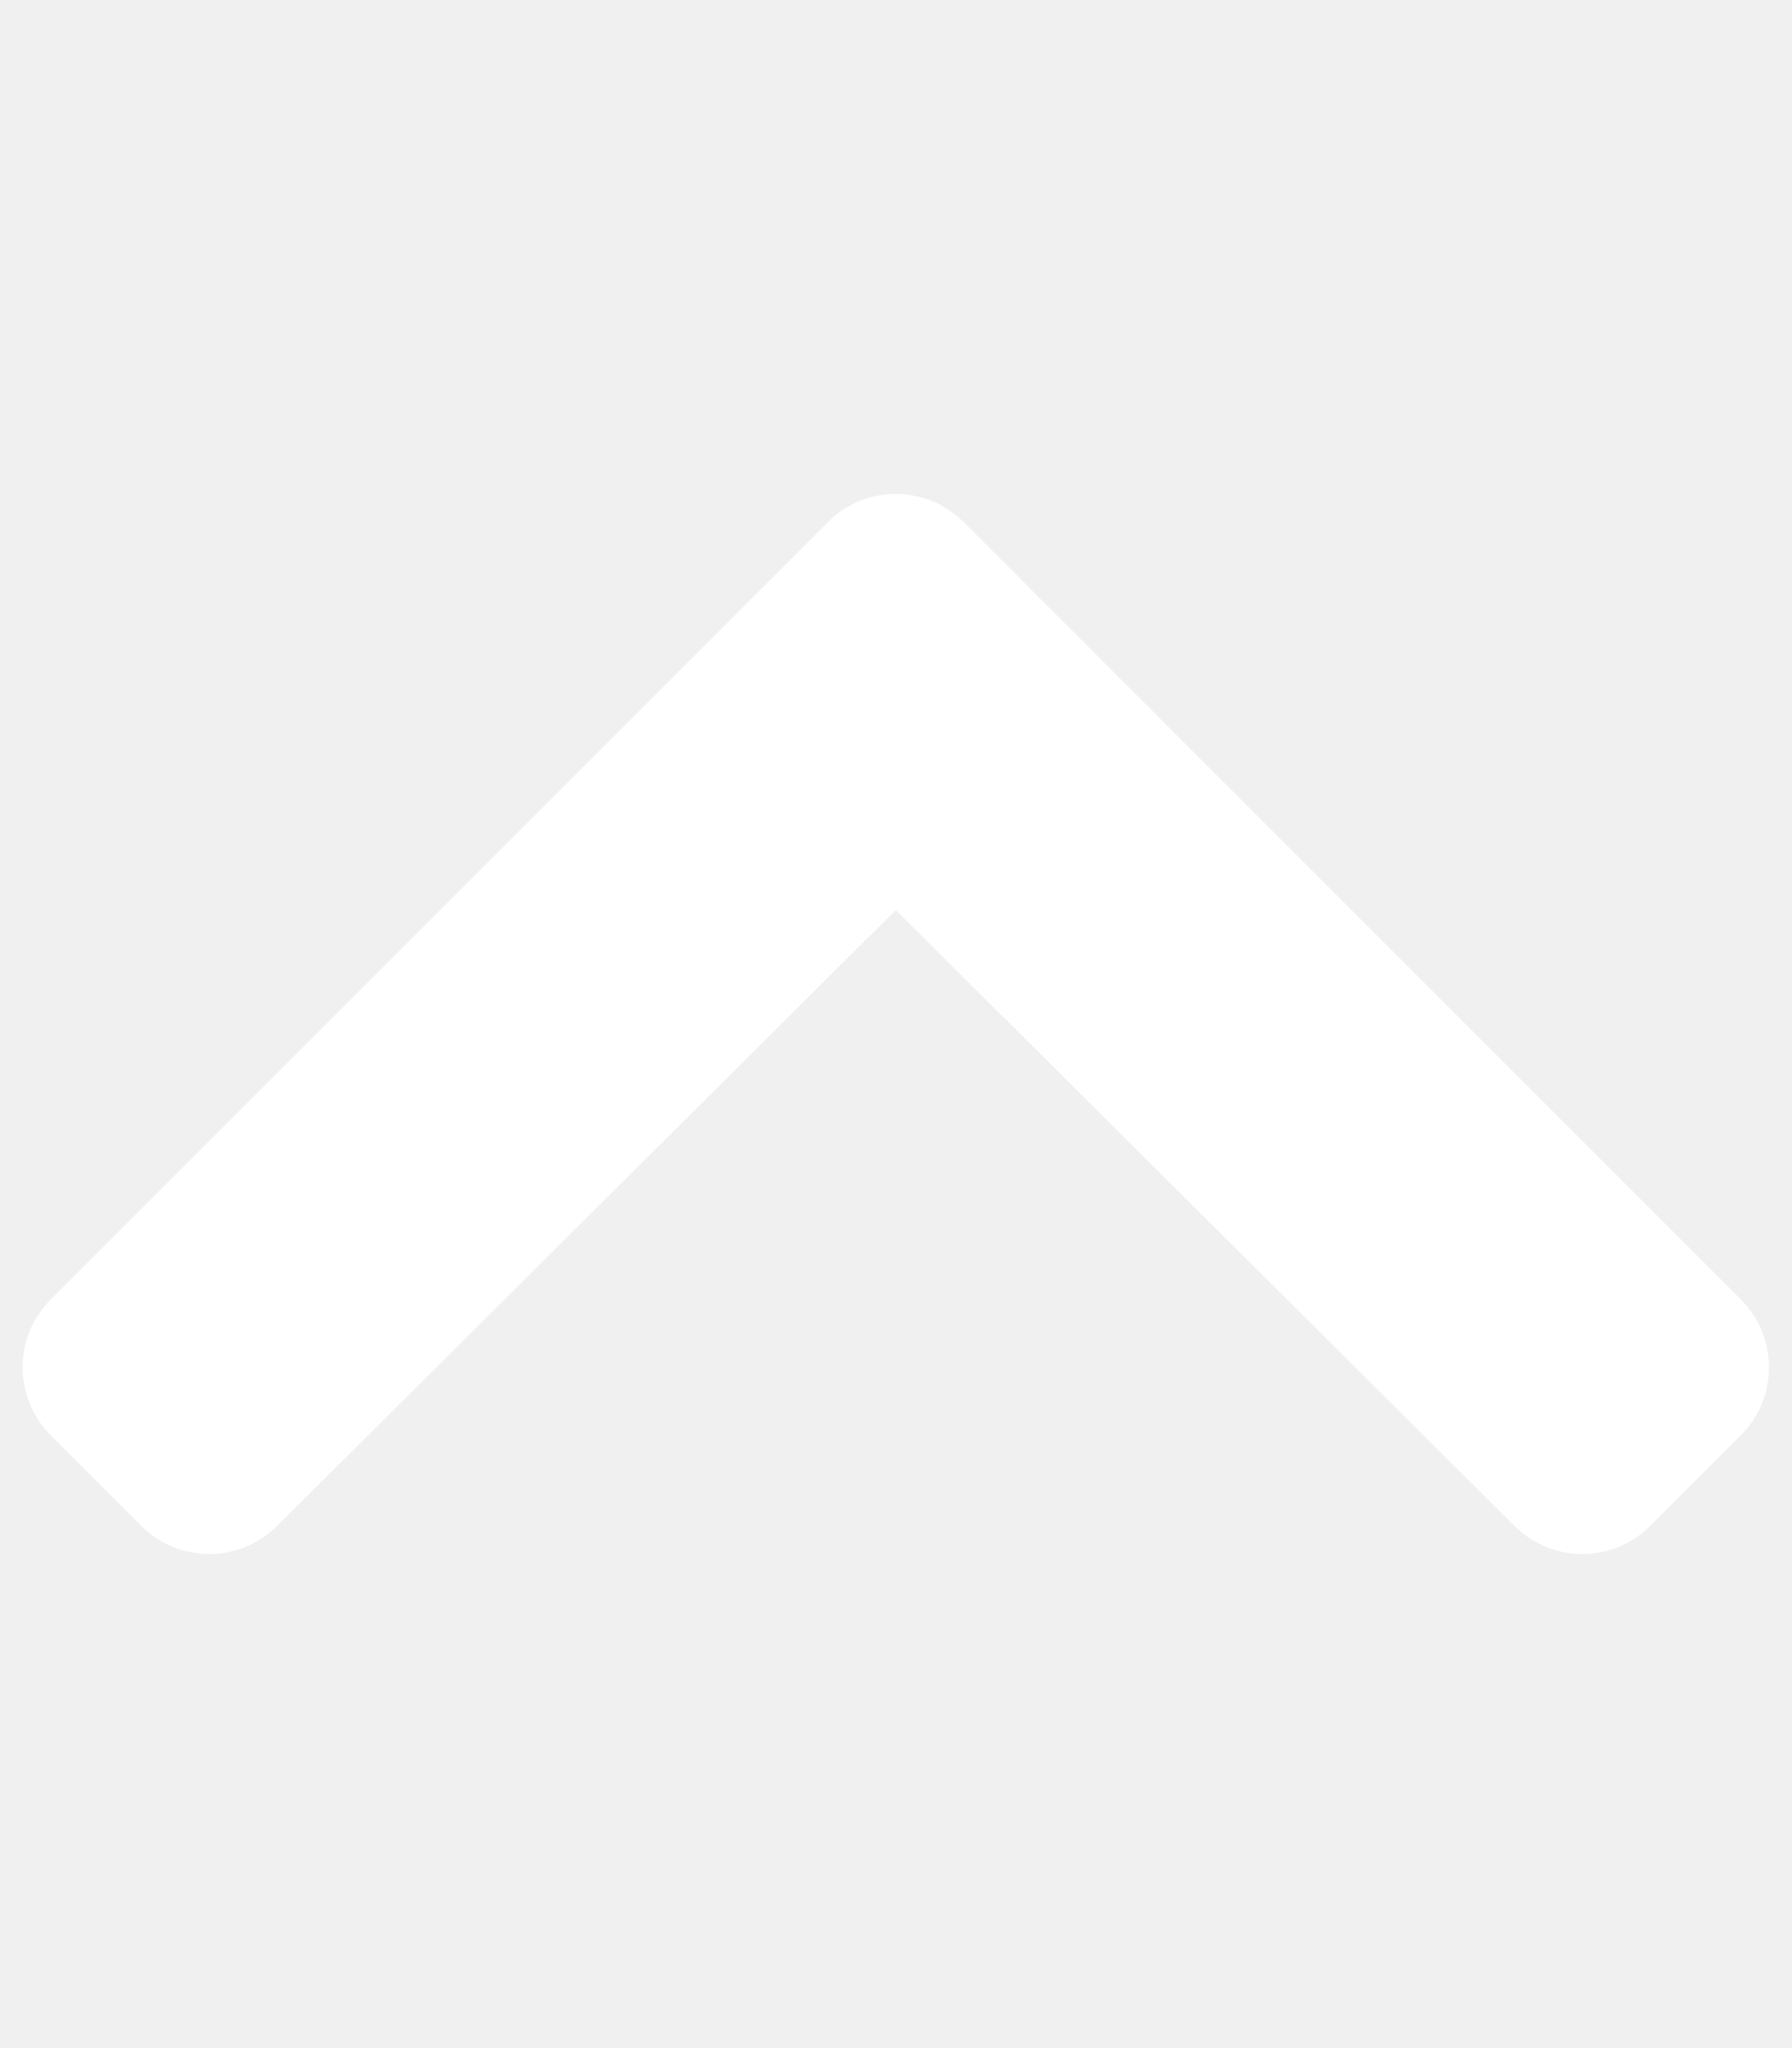
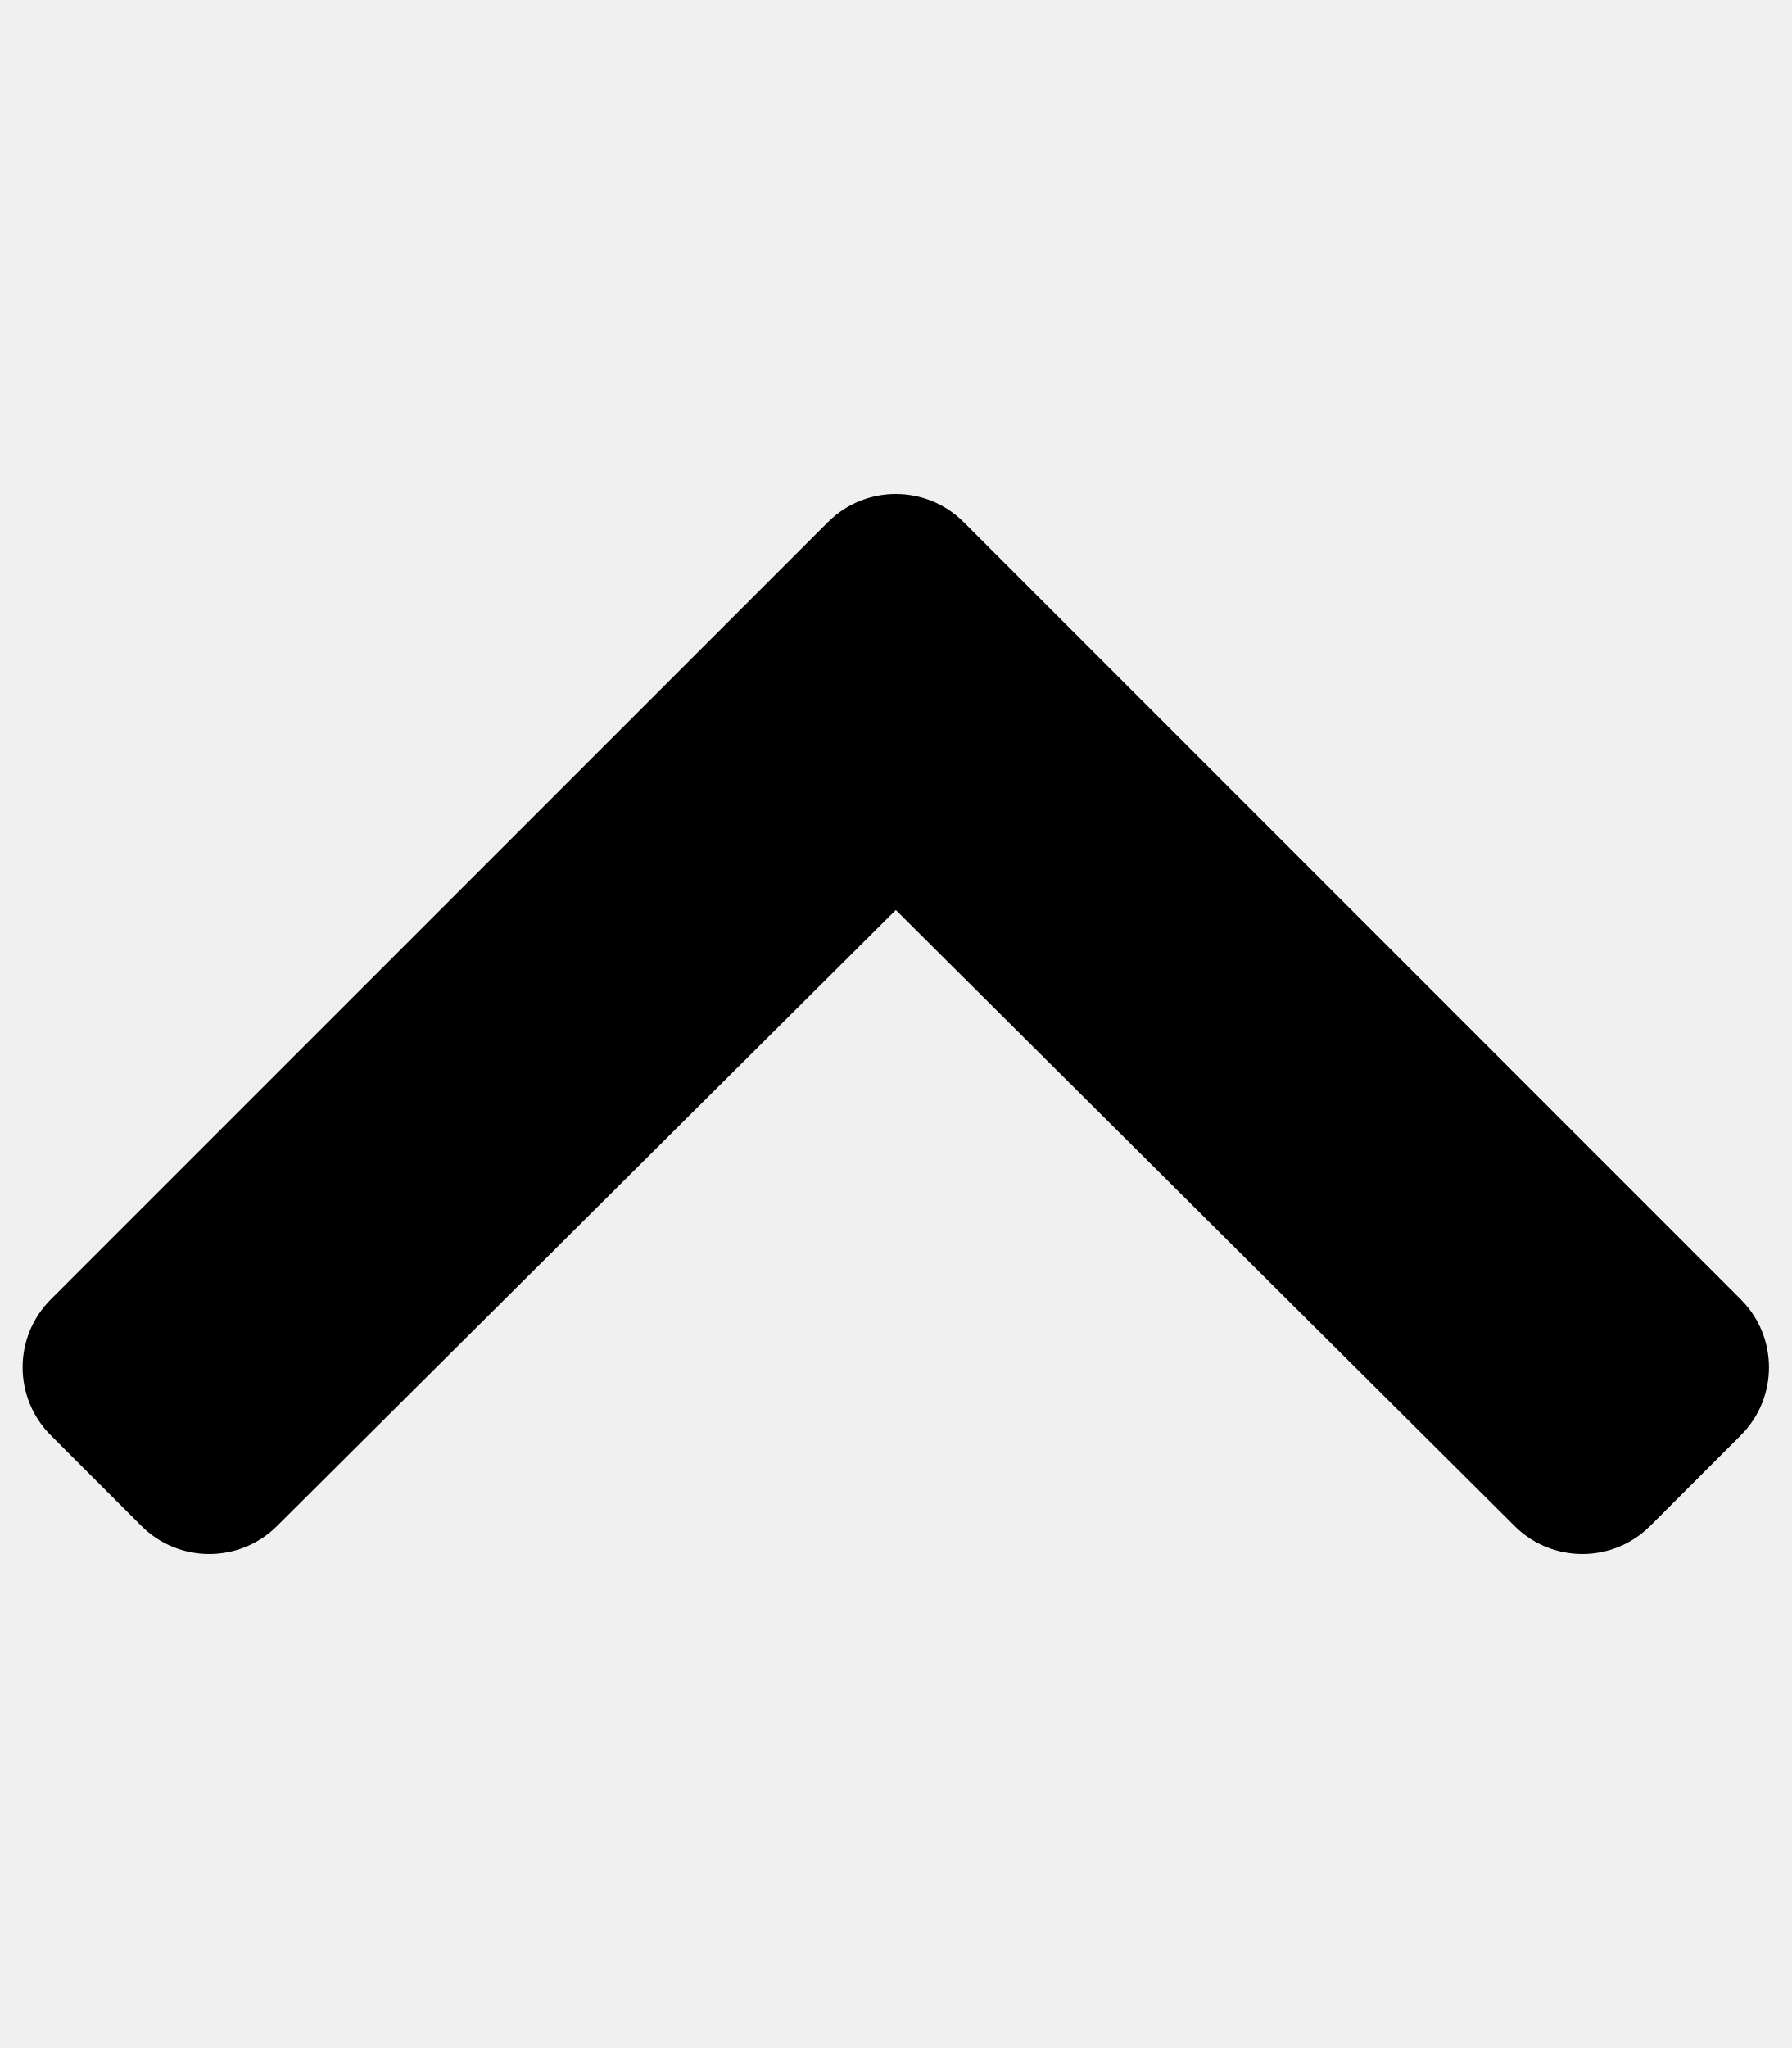
<svg xmlns="http://www.w3.org/2000/svg" aria-hidden="true" focusable="false" data-prefix="fas" data-icon="chevron-up" class="svg-inline--fa fa-chevron-up fa-w-14" role="img" viewBox="0 0 448 512">
-   <path fill="#fff" d="M240.971 130.524l194.343 194.343c9.373 9.373 9.373 24.569 0 33.941l-22.667 22.667c-9.357 9.357-24.522 9.375-33.901.04L224 227.495 69.255 381.516c-9.379 9.335-24.544 9.317-33.901-.04l-22.667-22.667c-9.373-9.373-9.373-24.569 0-33.941L207.03 130.525c9.372-9.373 24.568-9.373 33.941-.001z" />
+   <path d="M240.971 130.524l194.343 194.343c9.373 9.373 9.373 24.569 0 33.941l-22.667 22.667c-9.357 9.357-24.522 9.375-33.901.04L224 227.495 69.255 381.516c-9.379 9.335-24.544 9.317-33.901-.04l-22.667-22.667c-9.373-9.373-9.373-24.569 0-33.941L207.03 130.525c9.372-9.373 24.568-9.373 33.941-.001z" />
</svg>
